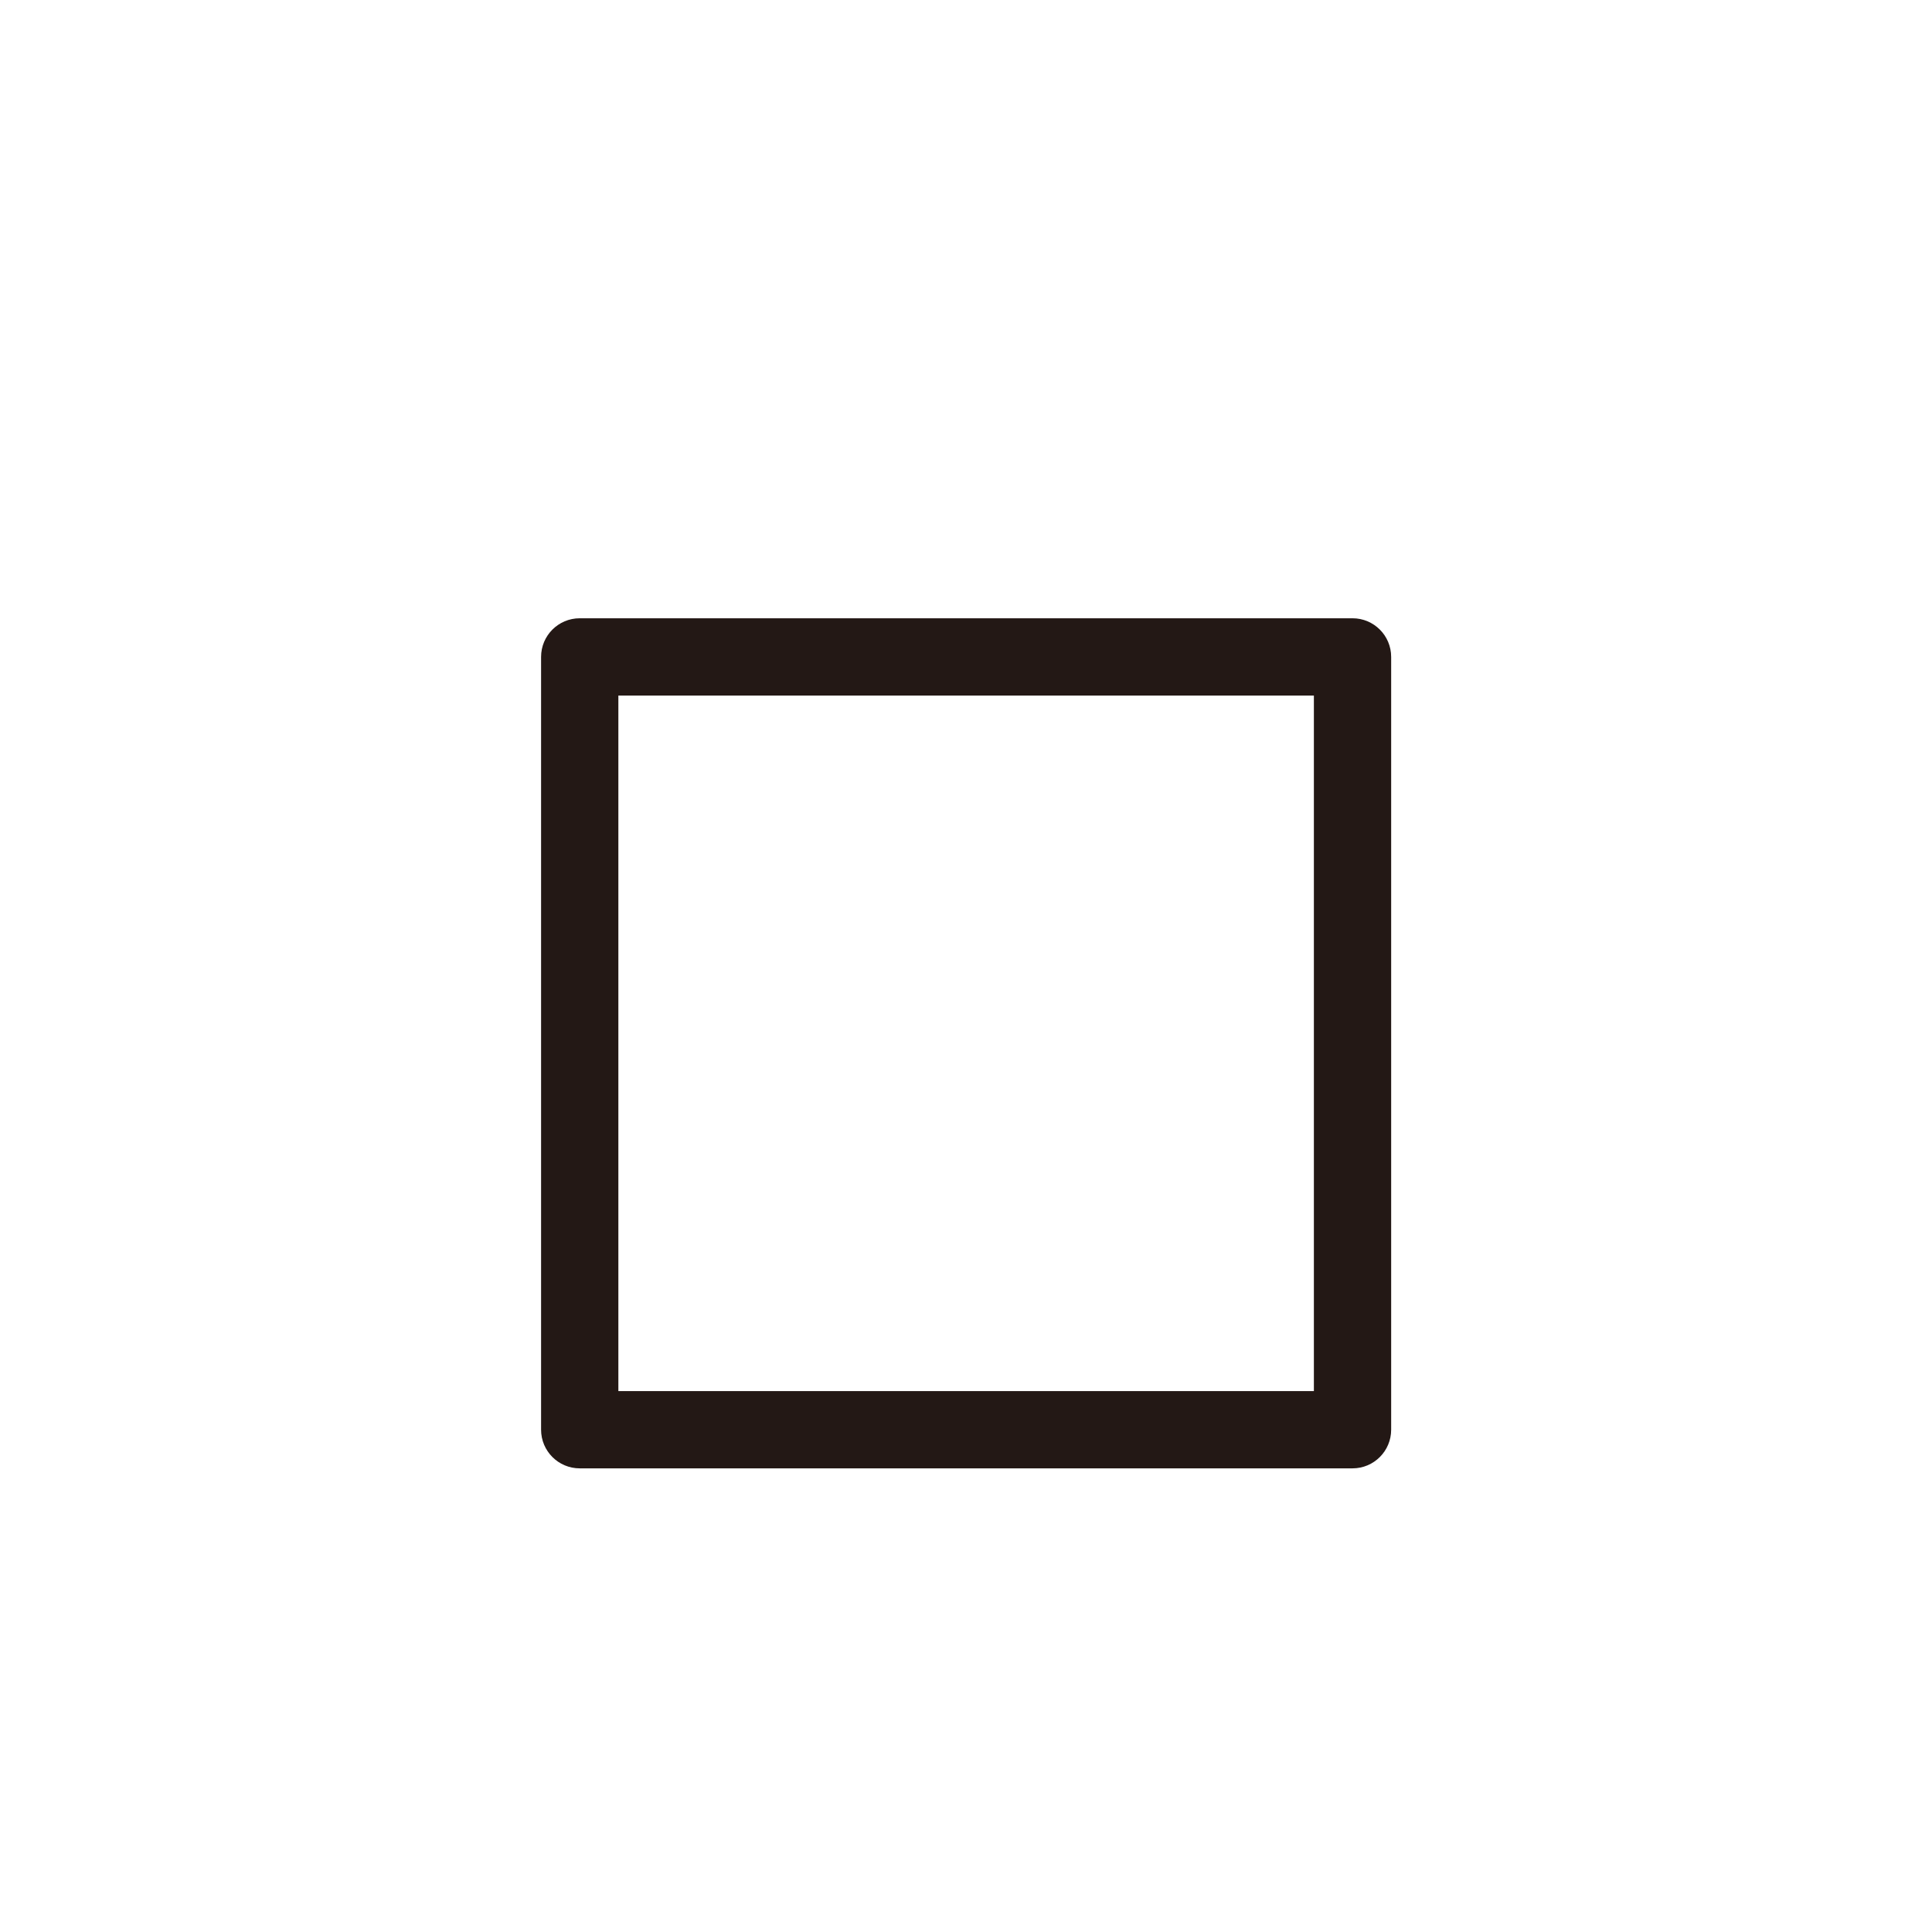
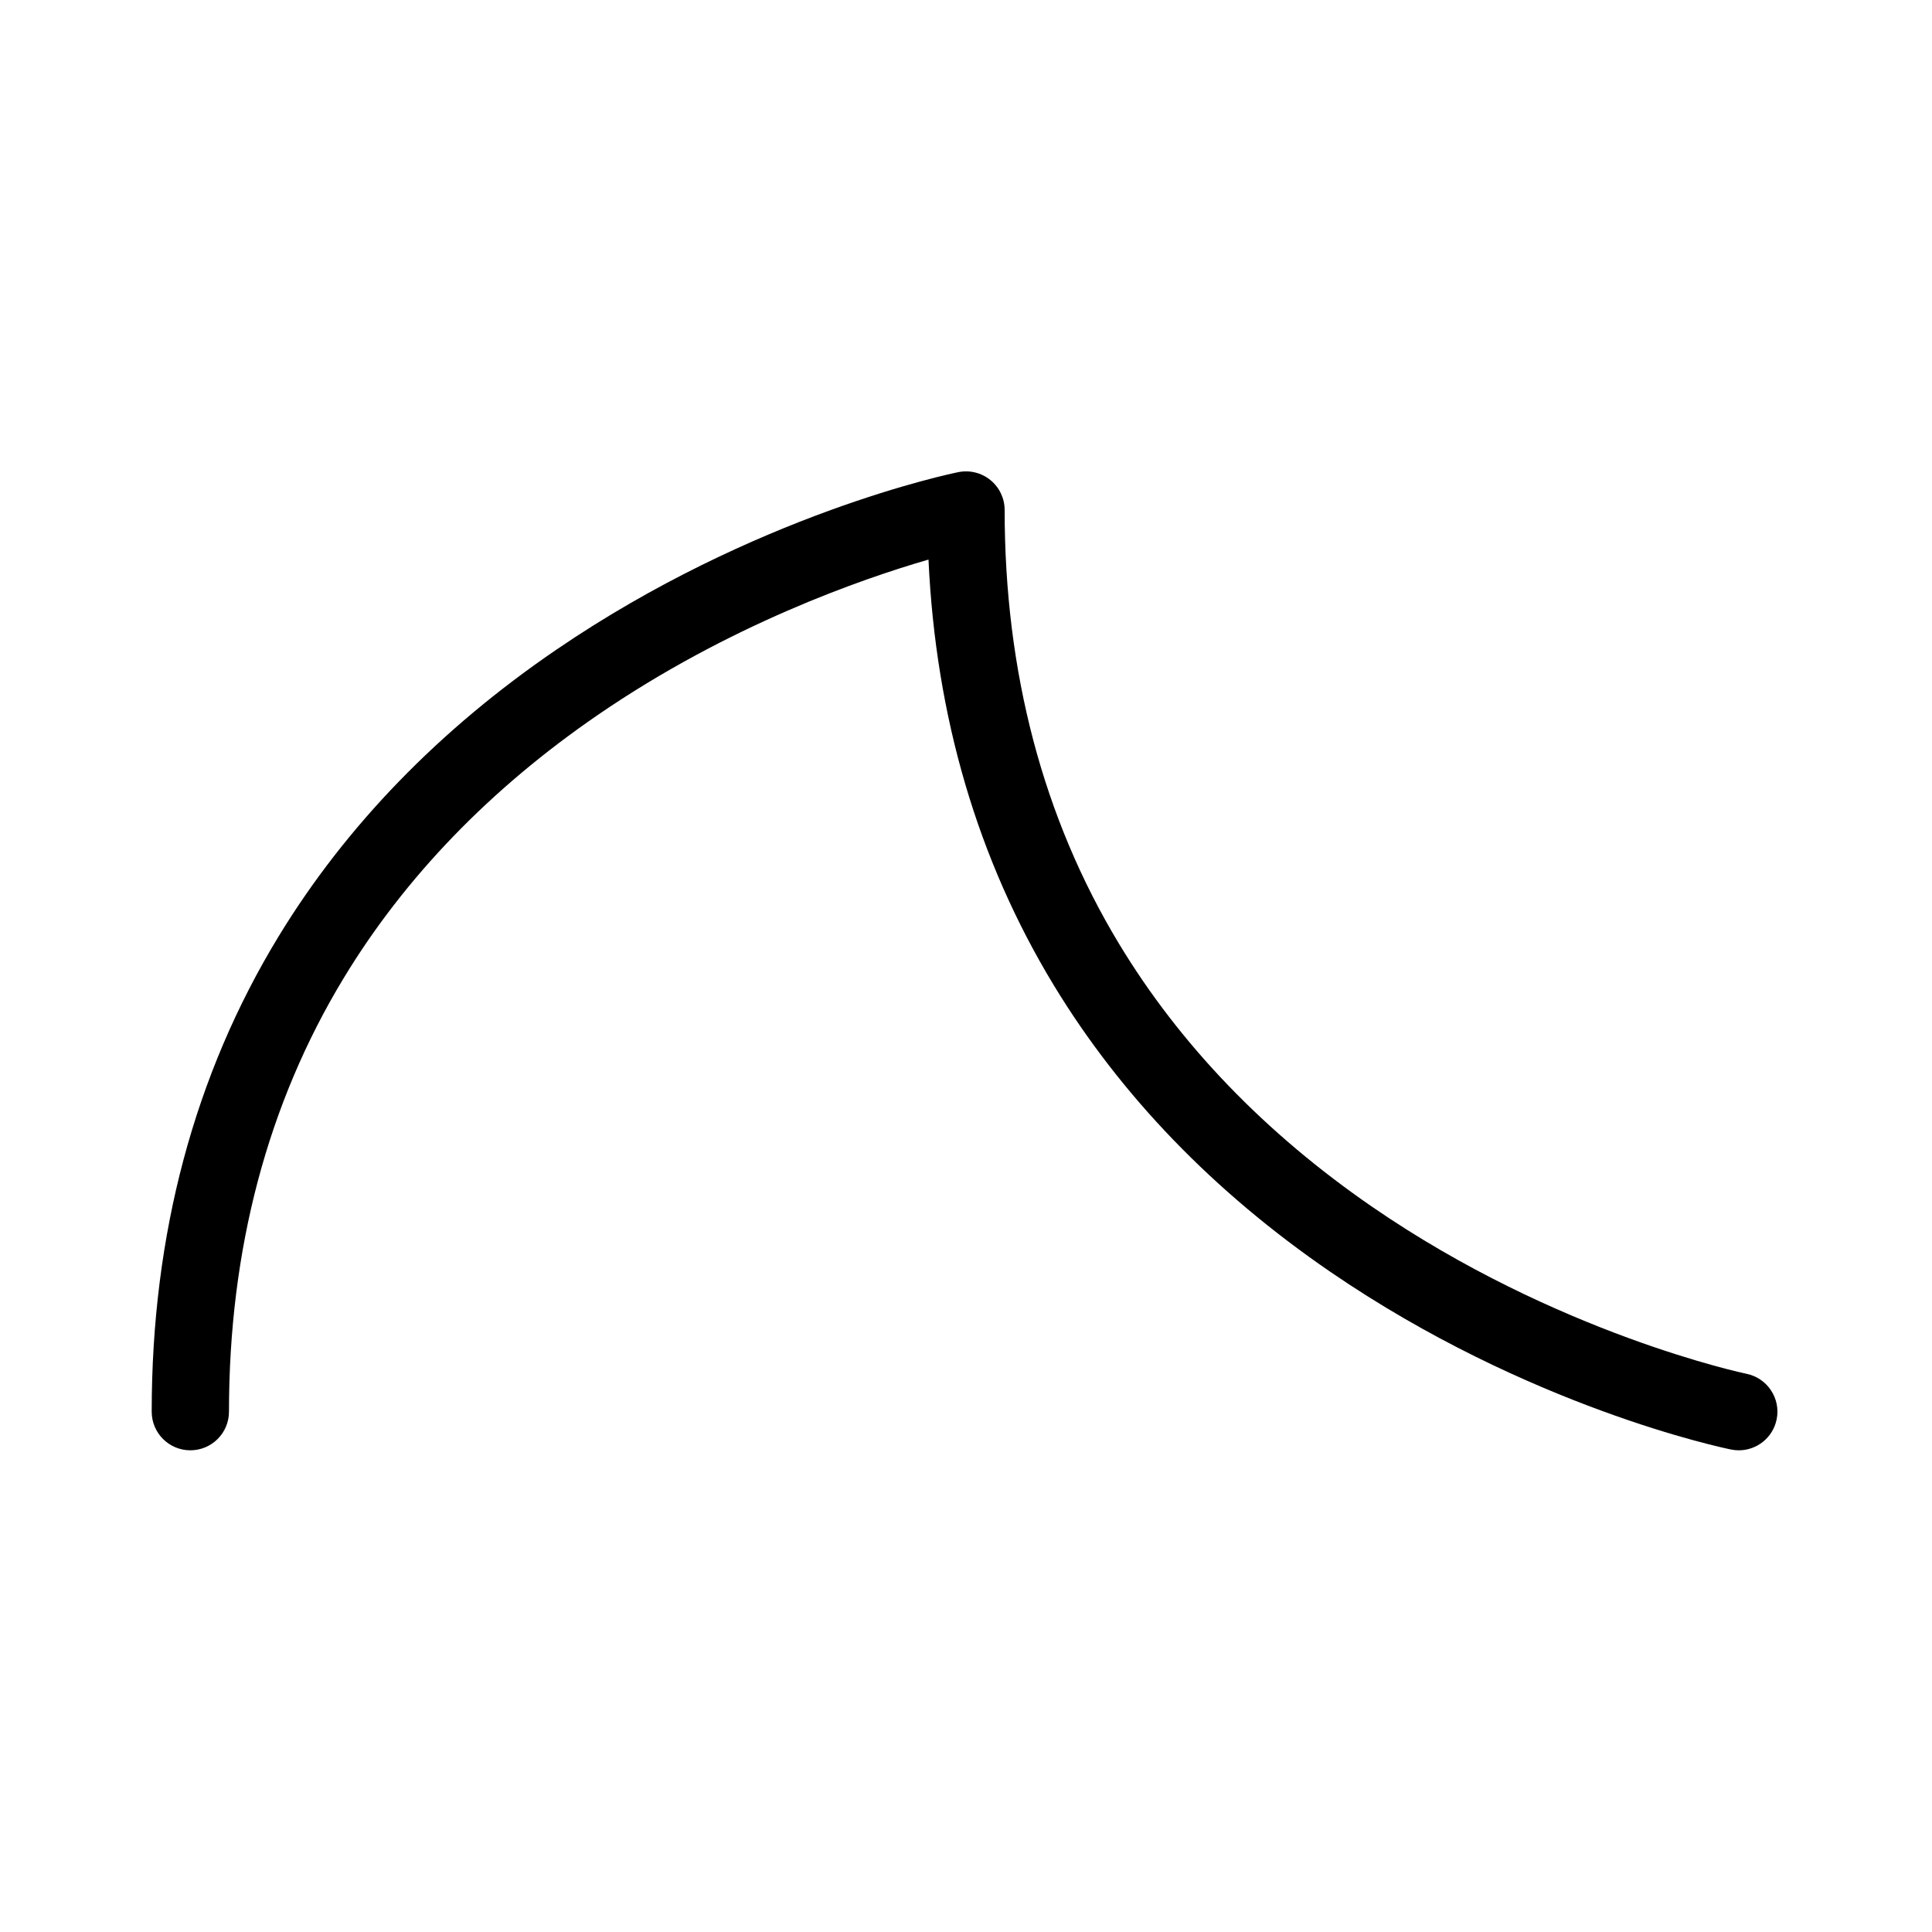
<svg xmlns="http://www.w3.org/2000/svg" id="a" data-name="layer1" width="1000" height="1000" viewBox="0 0 1000 1000">
-   <path d="M700.064,760.017h-400c-11.046,0-20-8.954-20-20v-400c0-11.046,8.954-20,20-20h400c11.046,0,20,8.954,20,20v400c0,11.046-8.954,20-20,20ZM320.064,720.017h360v-360h-360v360Z" fill="#231815" stroke-width="0" />
+   <path d="M900.02,750.679c-1.319,0-2.656-.131-4-.404-4.245-.862-105.149-21.918-207.321-91.896-60.423-41.384-108.636-91.341-143.298-148.485-39.31-64.804-61.065-138.786-64.815-220.253-34.802,10.078-103.415,33.941-171.154,80.411-55.633,38.166-99.877,83.974-131.506,136.154-39.42,65.034-59.407,140.556-59.407,224.468,0,11.046-8.954,20-20,20s-20-8.954-20-20c0-91.645,22.087-174.391,65.648-245.939,34.79-57.142,83.178-107.096,143.82-148.476,102.533-69.966,203.787-91.017,208.048-91.879,5.877-1.188,11.984.324,16.628,4.122,4.645,3.798,7.338,9.481,7.338,15.481,0,83.921,19.915,159.452,59.191,224.491,31.509,52.178,75.586,97.983,131.006,136.146,95.543,65.79,192.828,86.26,193.8,86.458,10.814,2.216,17.797,12.776,15.591,23.592-1.933,9.473-10.262,16.008-19.568,16.008Z" fill="#000" stroke-width="0" />
</svg>
